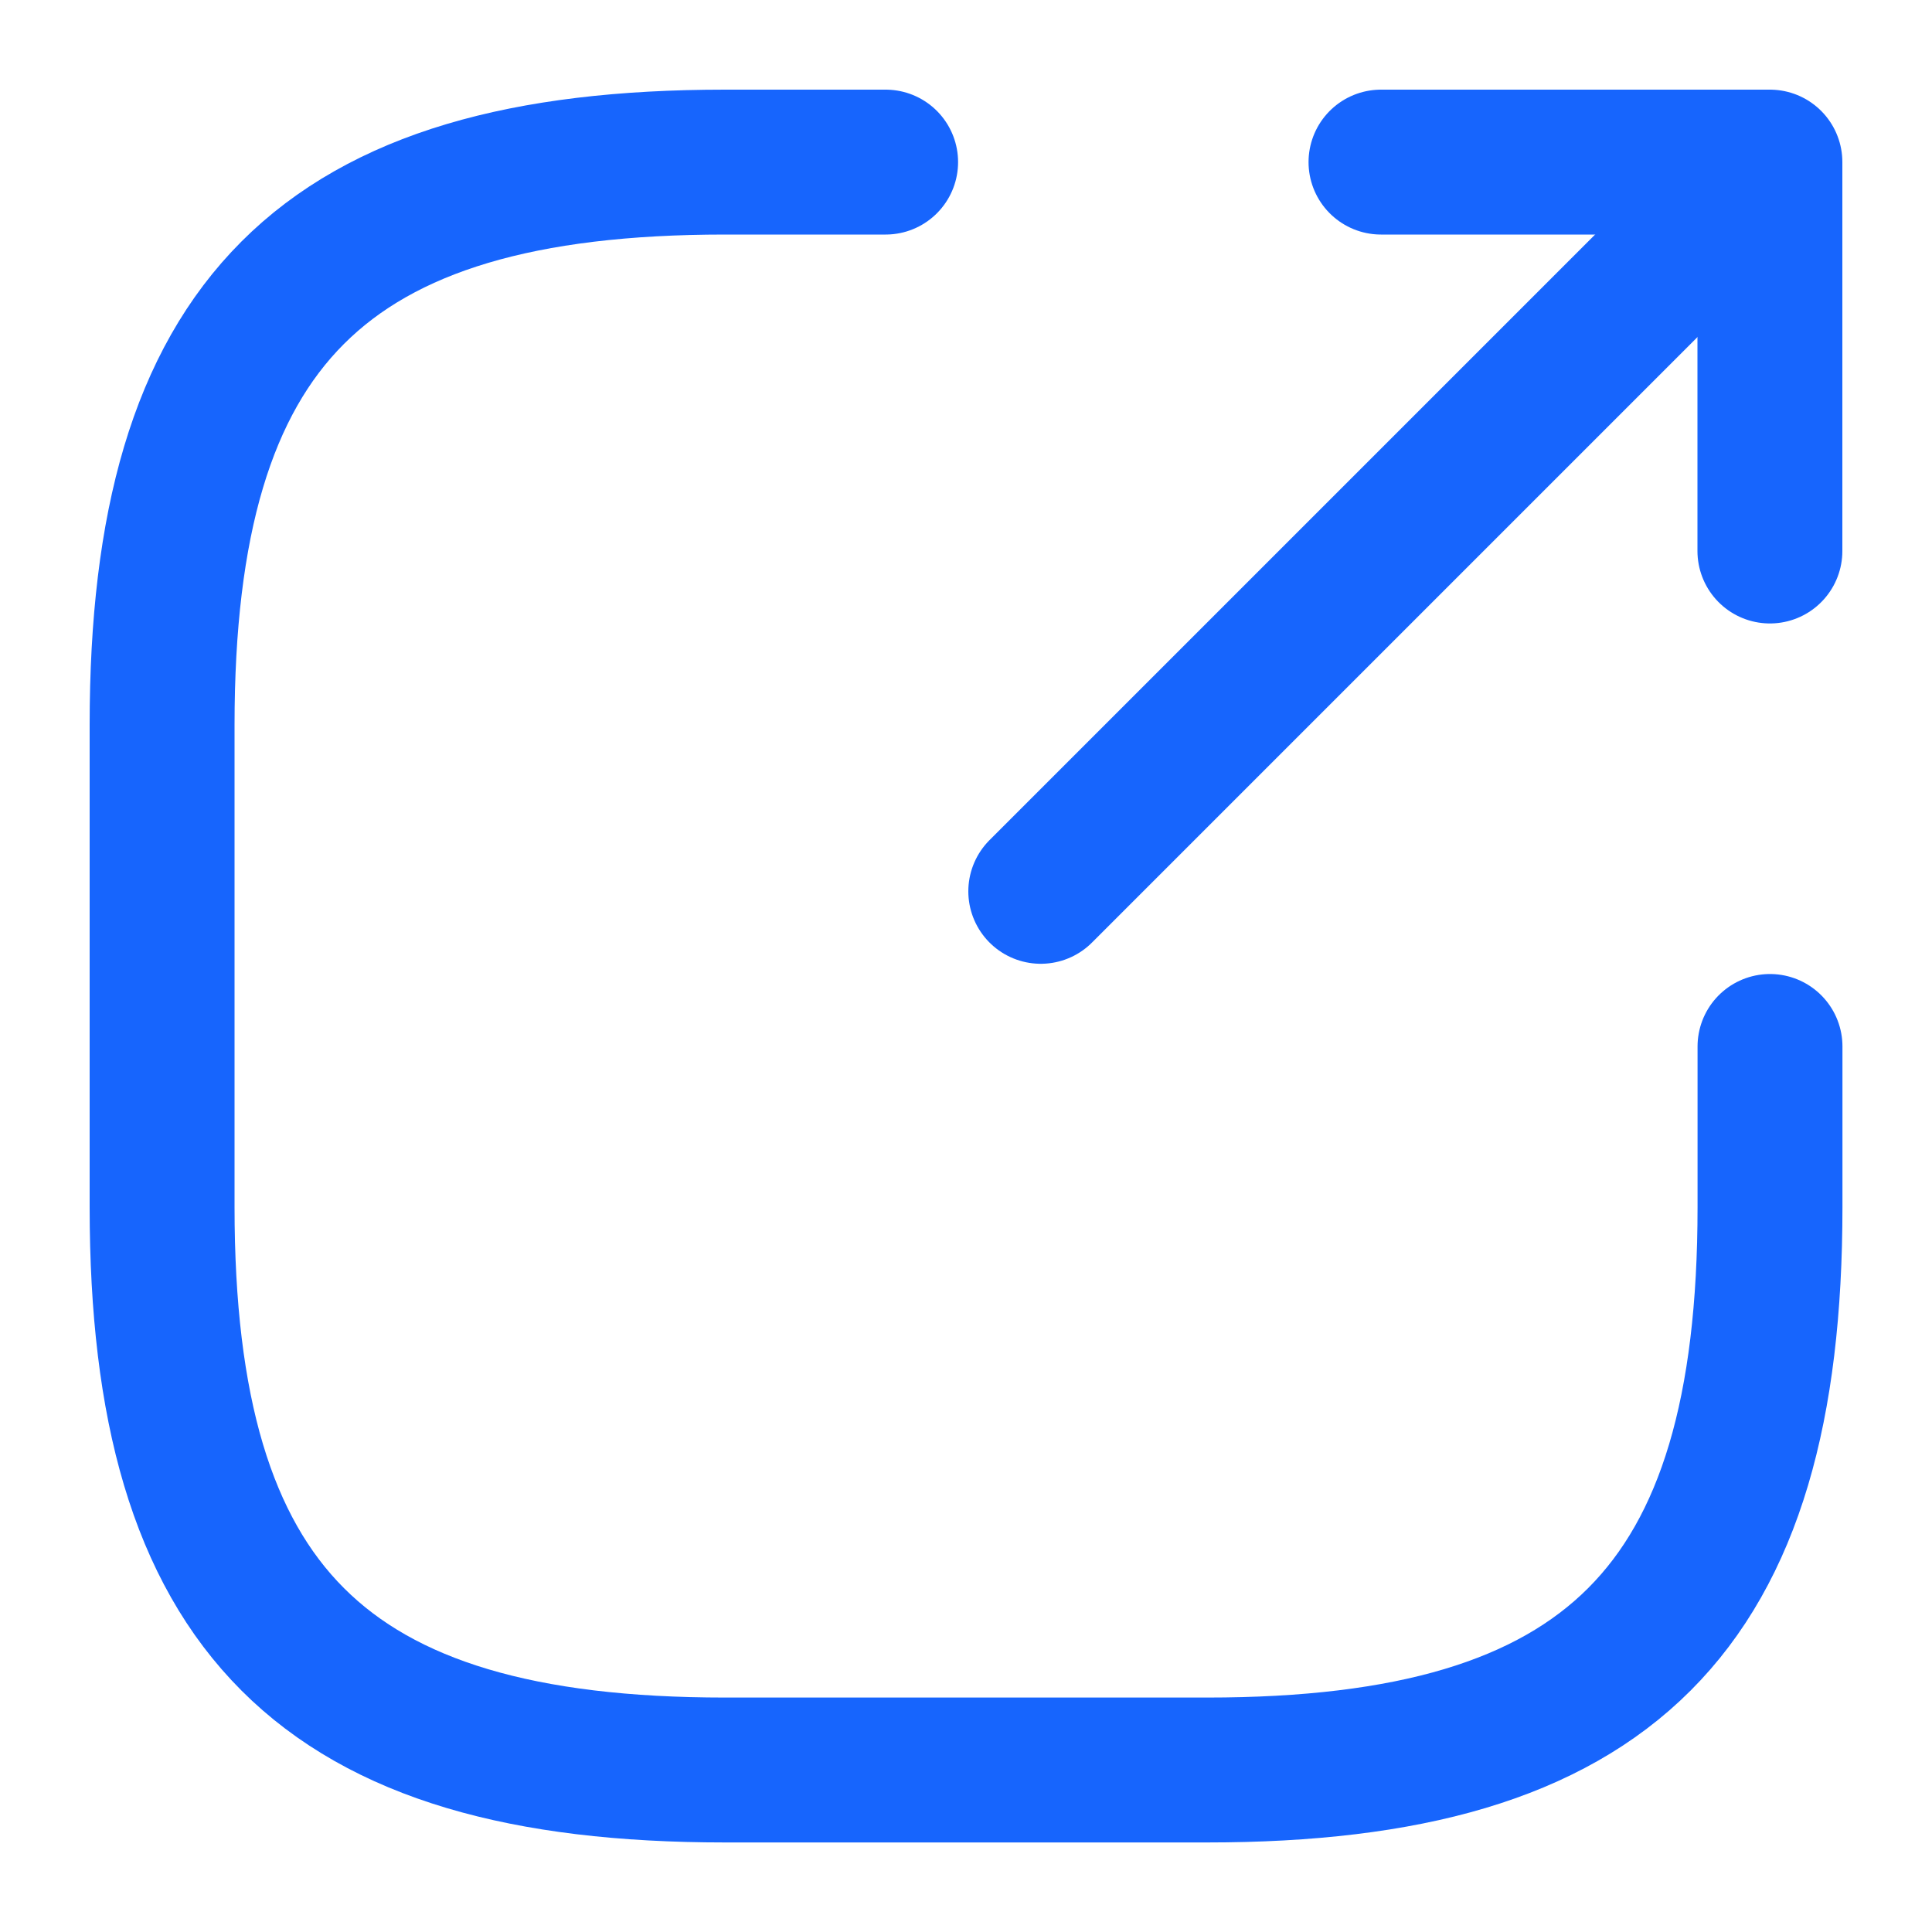
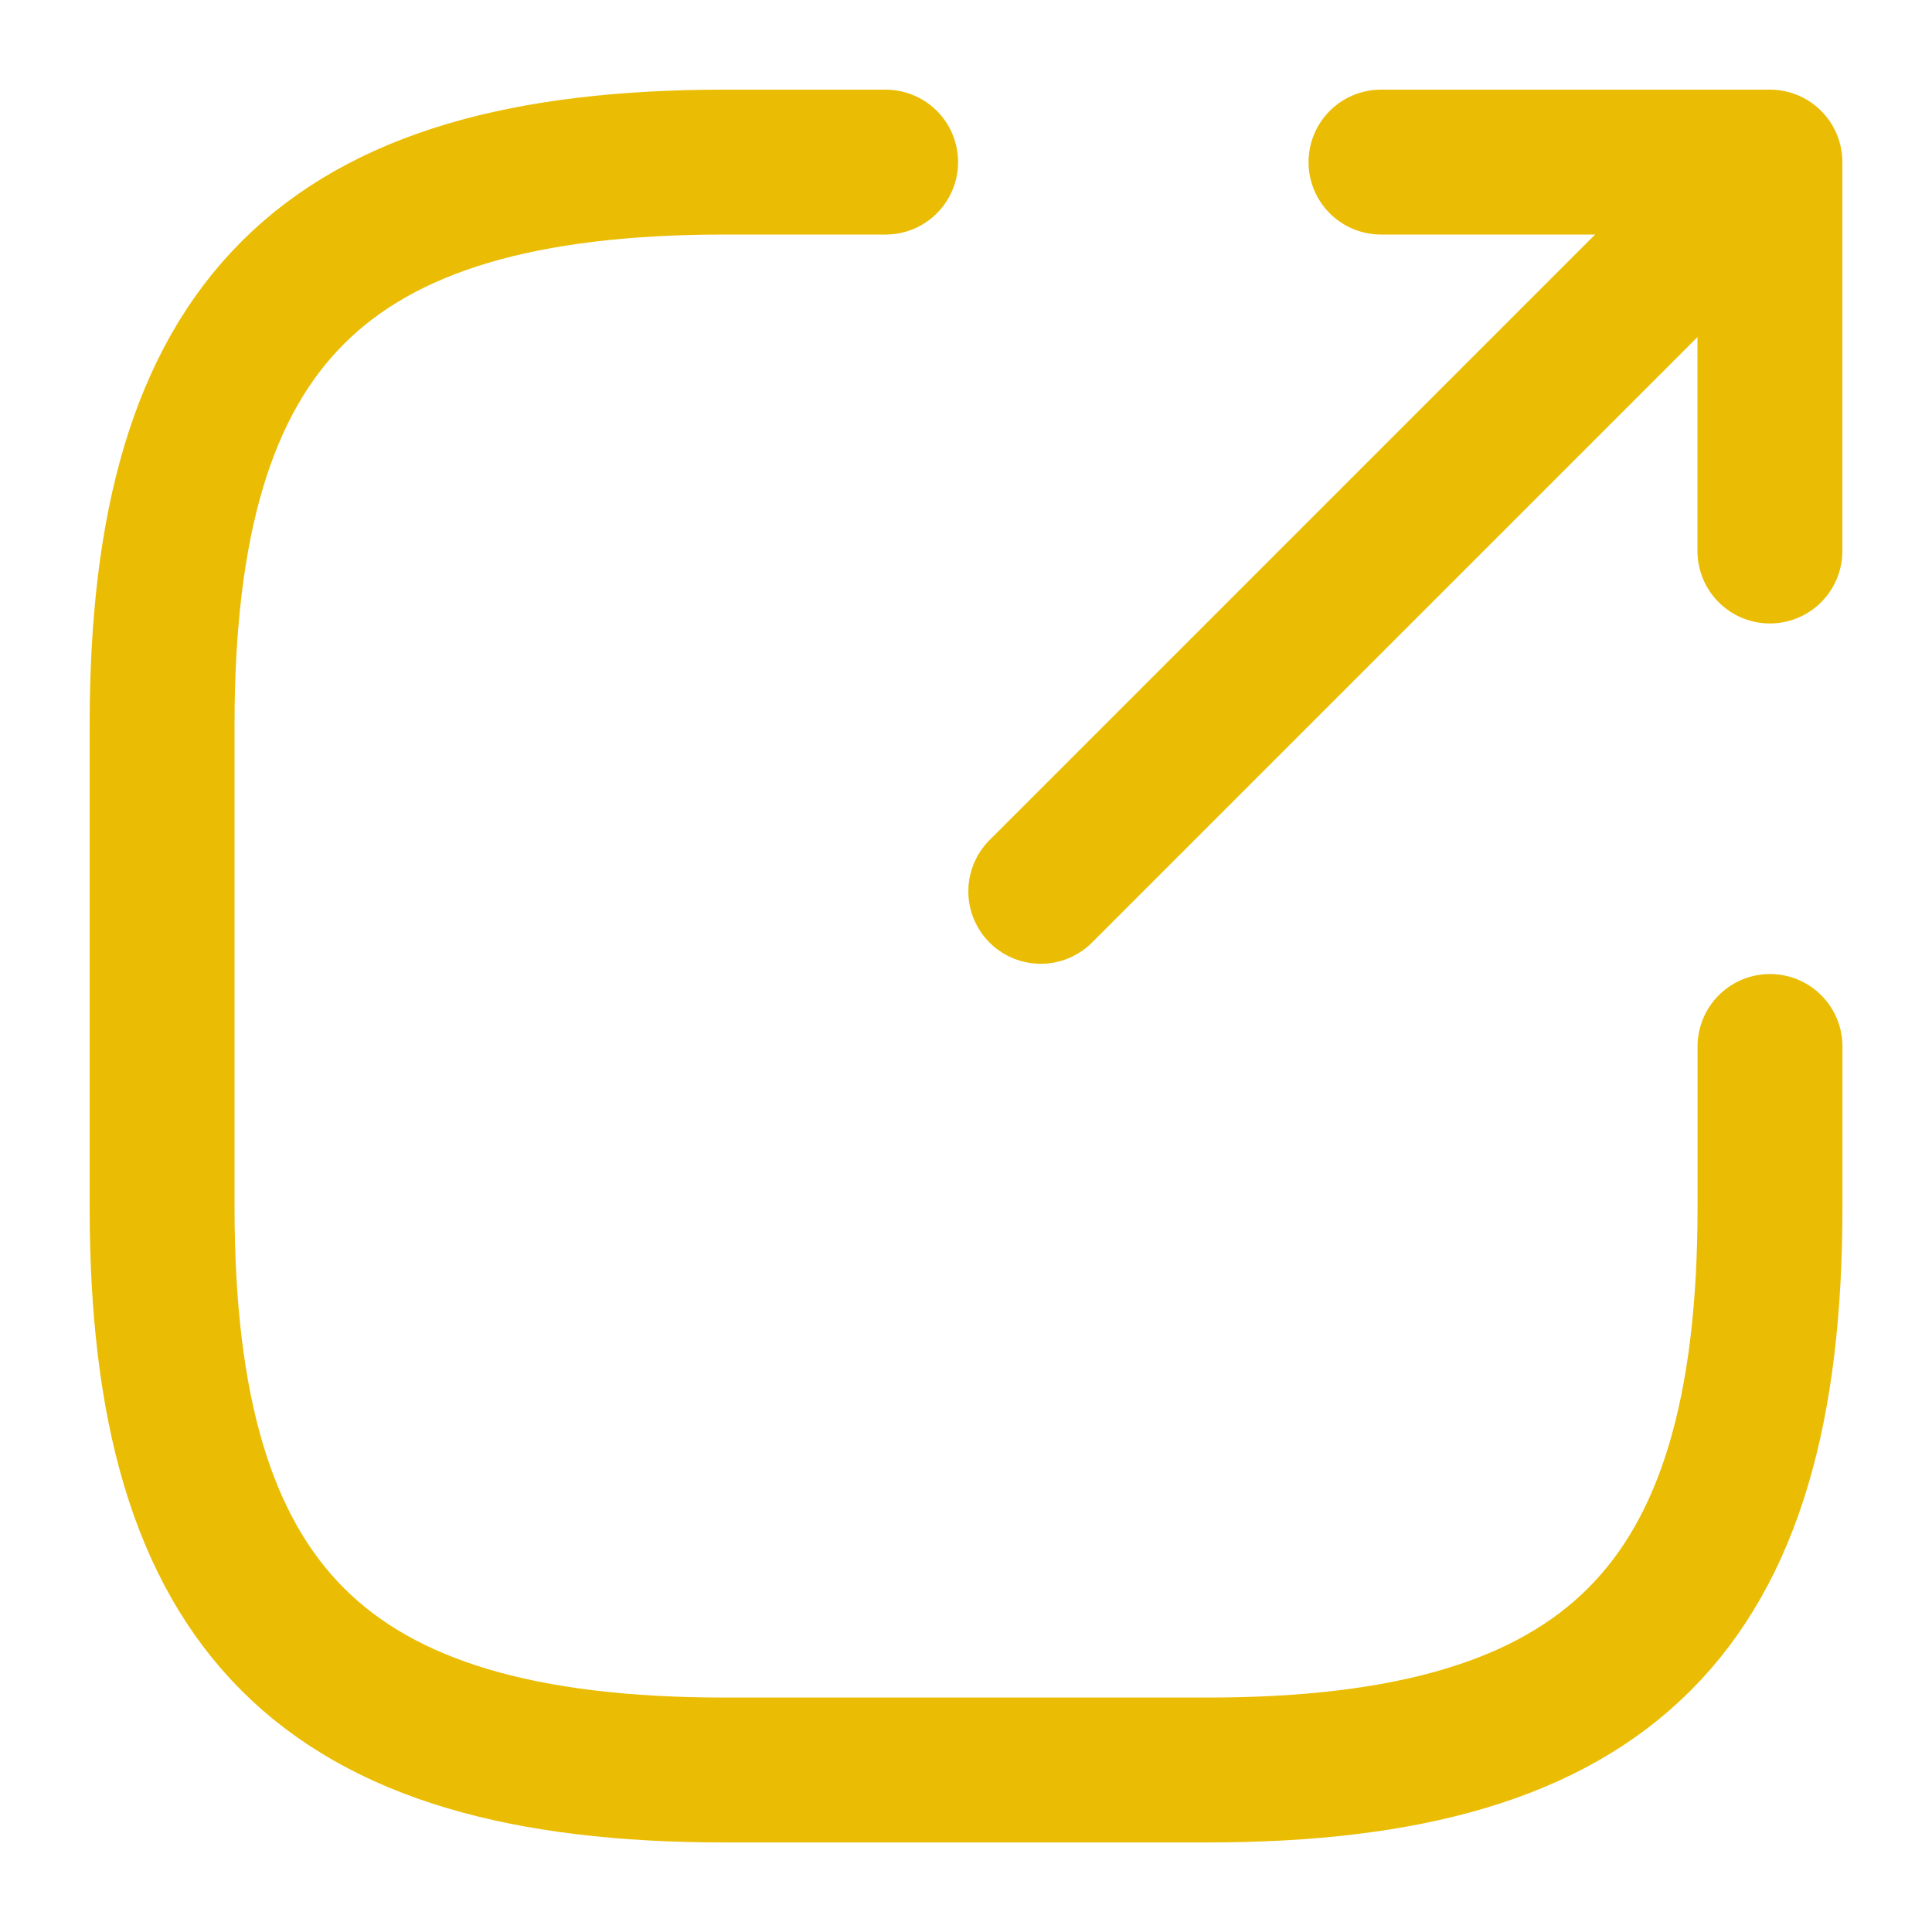
<svg xmlns="http://www.w3.org/2000/svg" width="20" height="20" viewBox="0 0 20 20">
  <g id="vuesax_linear_export" data-name="vuesax/linear/export" transform="translate(-300 -508)">
    <g id="export" transform="translate(300 508)">
-       <path id="Vector" d="M0,6.878,6.878,0" transform="translate(10.774 2.349)" fill="none" stroke="#1765fd" stroke-linecap="round" stroke-linejoin="round" stroke-width="1.5" />
-       <path id="Vector-2" data-name="Vector" d="M4.026,4.026V0H0" transform="translate(14.296 1.678)" fill="none" stroke="#1765fd" stroke-linecap="round" stroke-linejoin="round" stroke-width="1.5" />
-       <path id="Vector-3" data-name="Vector" d="M7.49,0H5.826C1.664,0,0,1.664,0,5.826v4.993c0,4.161,1.664,5.826,5.826,5.826h4.993c4.161,0,5.826-1.664,5.826-5.826V9.155" transform="translate(1.678 1.678)" fill="none" stroke="#1765fd" stroke-linecap="round" stroke-linejoin="round" stroke-width="1.5" />
+       <path id="Vector" d="M0,6.878,6.878,0" transform="translate(10.774 2.349)" fill="none" stroke="#EABD04" stroke-linecap="round" stroke-linejoin="round" stroke-width="1.5" />
+       <path id="Vector-2" data-name="Vector" d="M4.026,4.026V0H0" transform="translate(14.296 1.678)" fill="none" stroke="#EABD04" stroke-linecap="round" stroke-linejoin="round" stroke-width="1.5" />
+       <path id="Vector-3" data-name="Vector" d="M7.49,0H5.826C1.664,0,0,1.664,0,5.826v4.993c0,4.161,1.664,5.826,5.826,5.826h4.993c4.161,0,5.826-1.664,5.826-5.826V9.155" transform="translate(1.678 1.678)" fill="none" stroke="#EABD04" stroke-linecap="round" stroke-linejoin="round" stroke-width="1.5" />
      <path id="Vector-4" data-name="Vector" d="M0,0H20V20H0Z" transform="translate(20 20) rotate(180)" fill="none" opacity="0" />
    </g>
  </g>
</svg>
